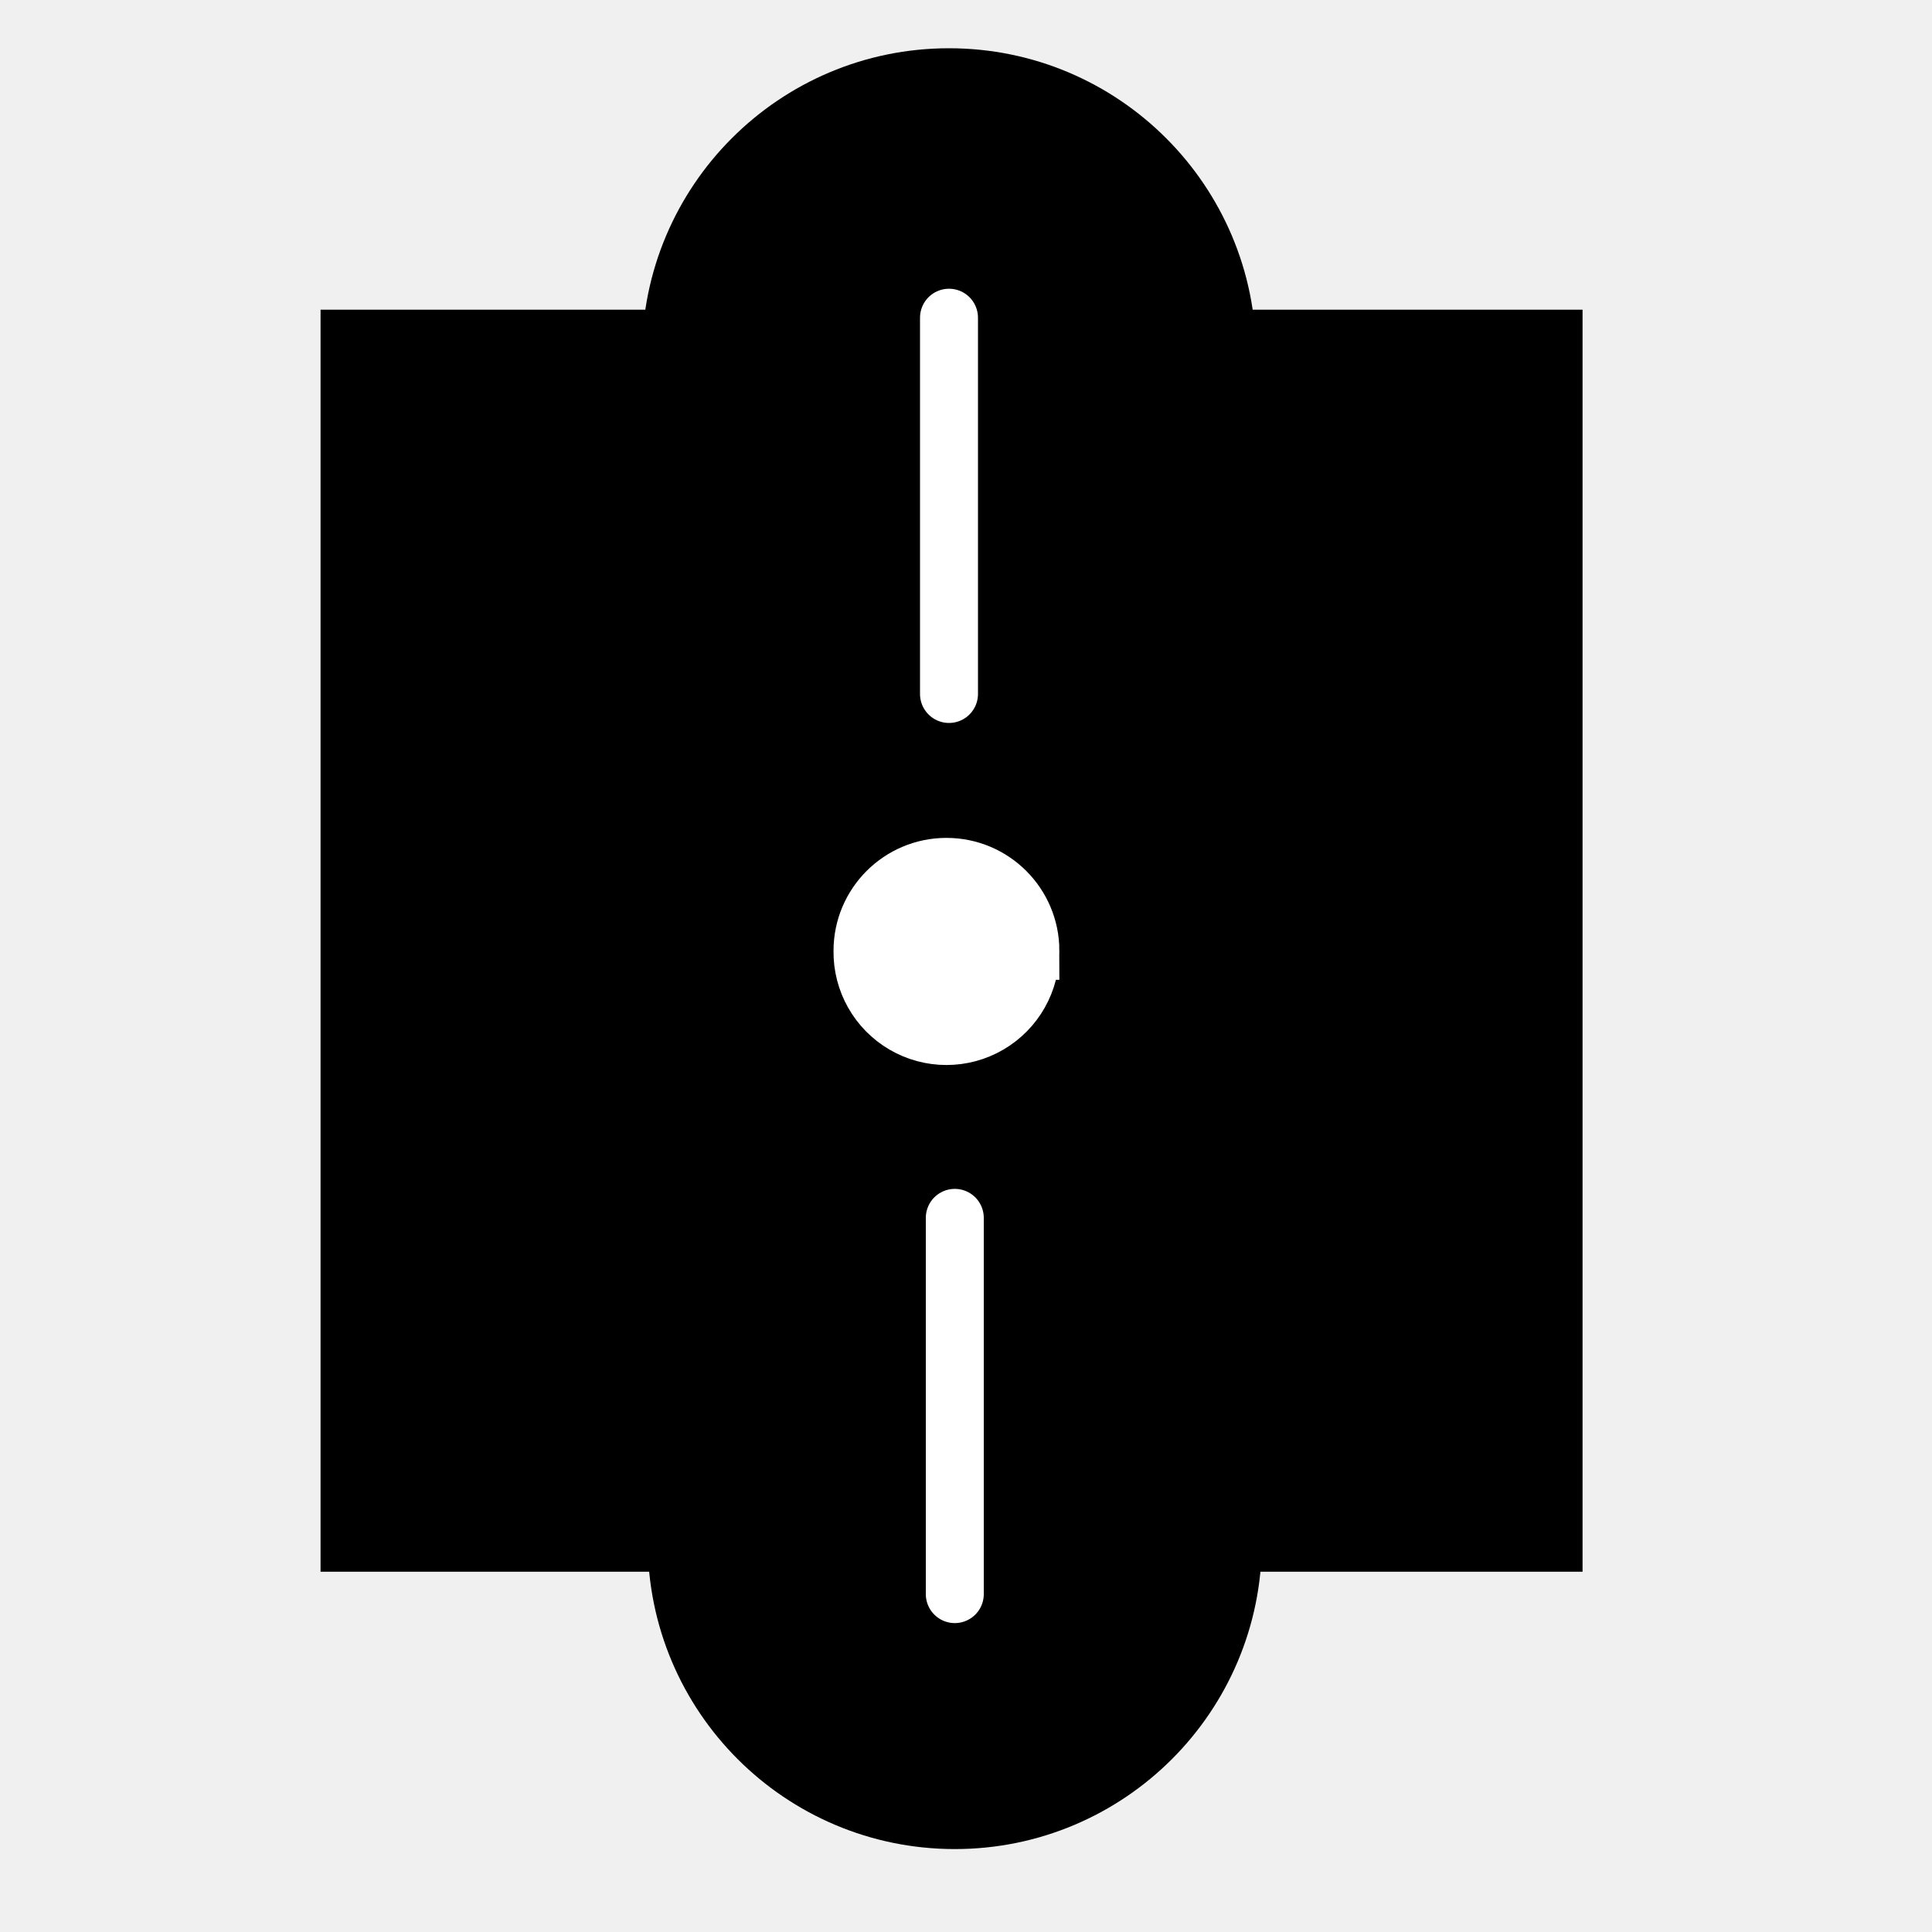
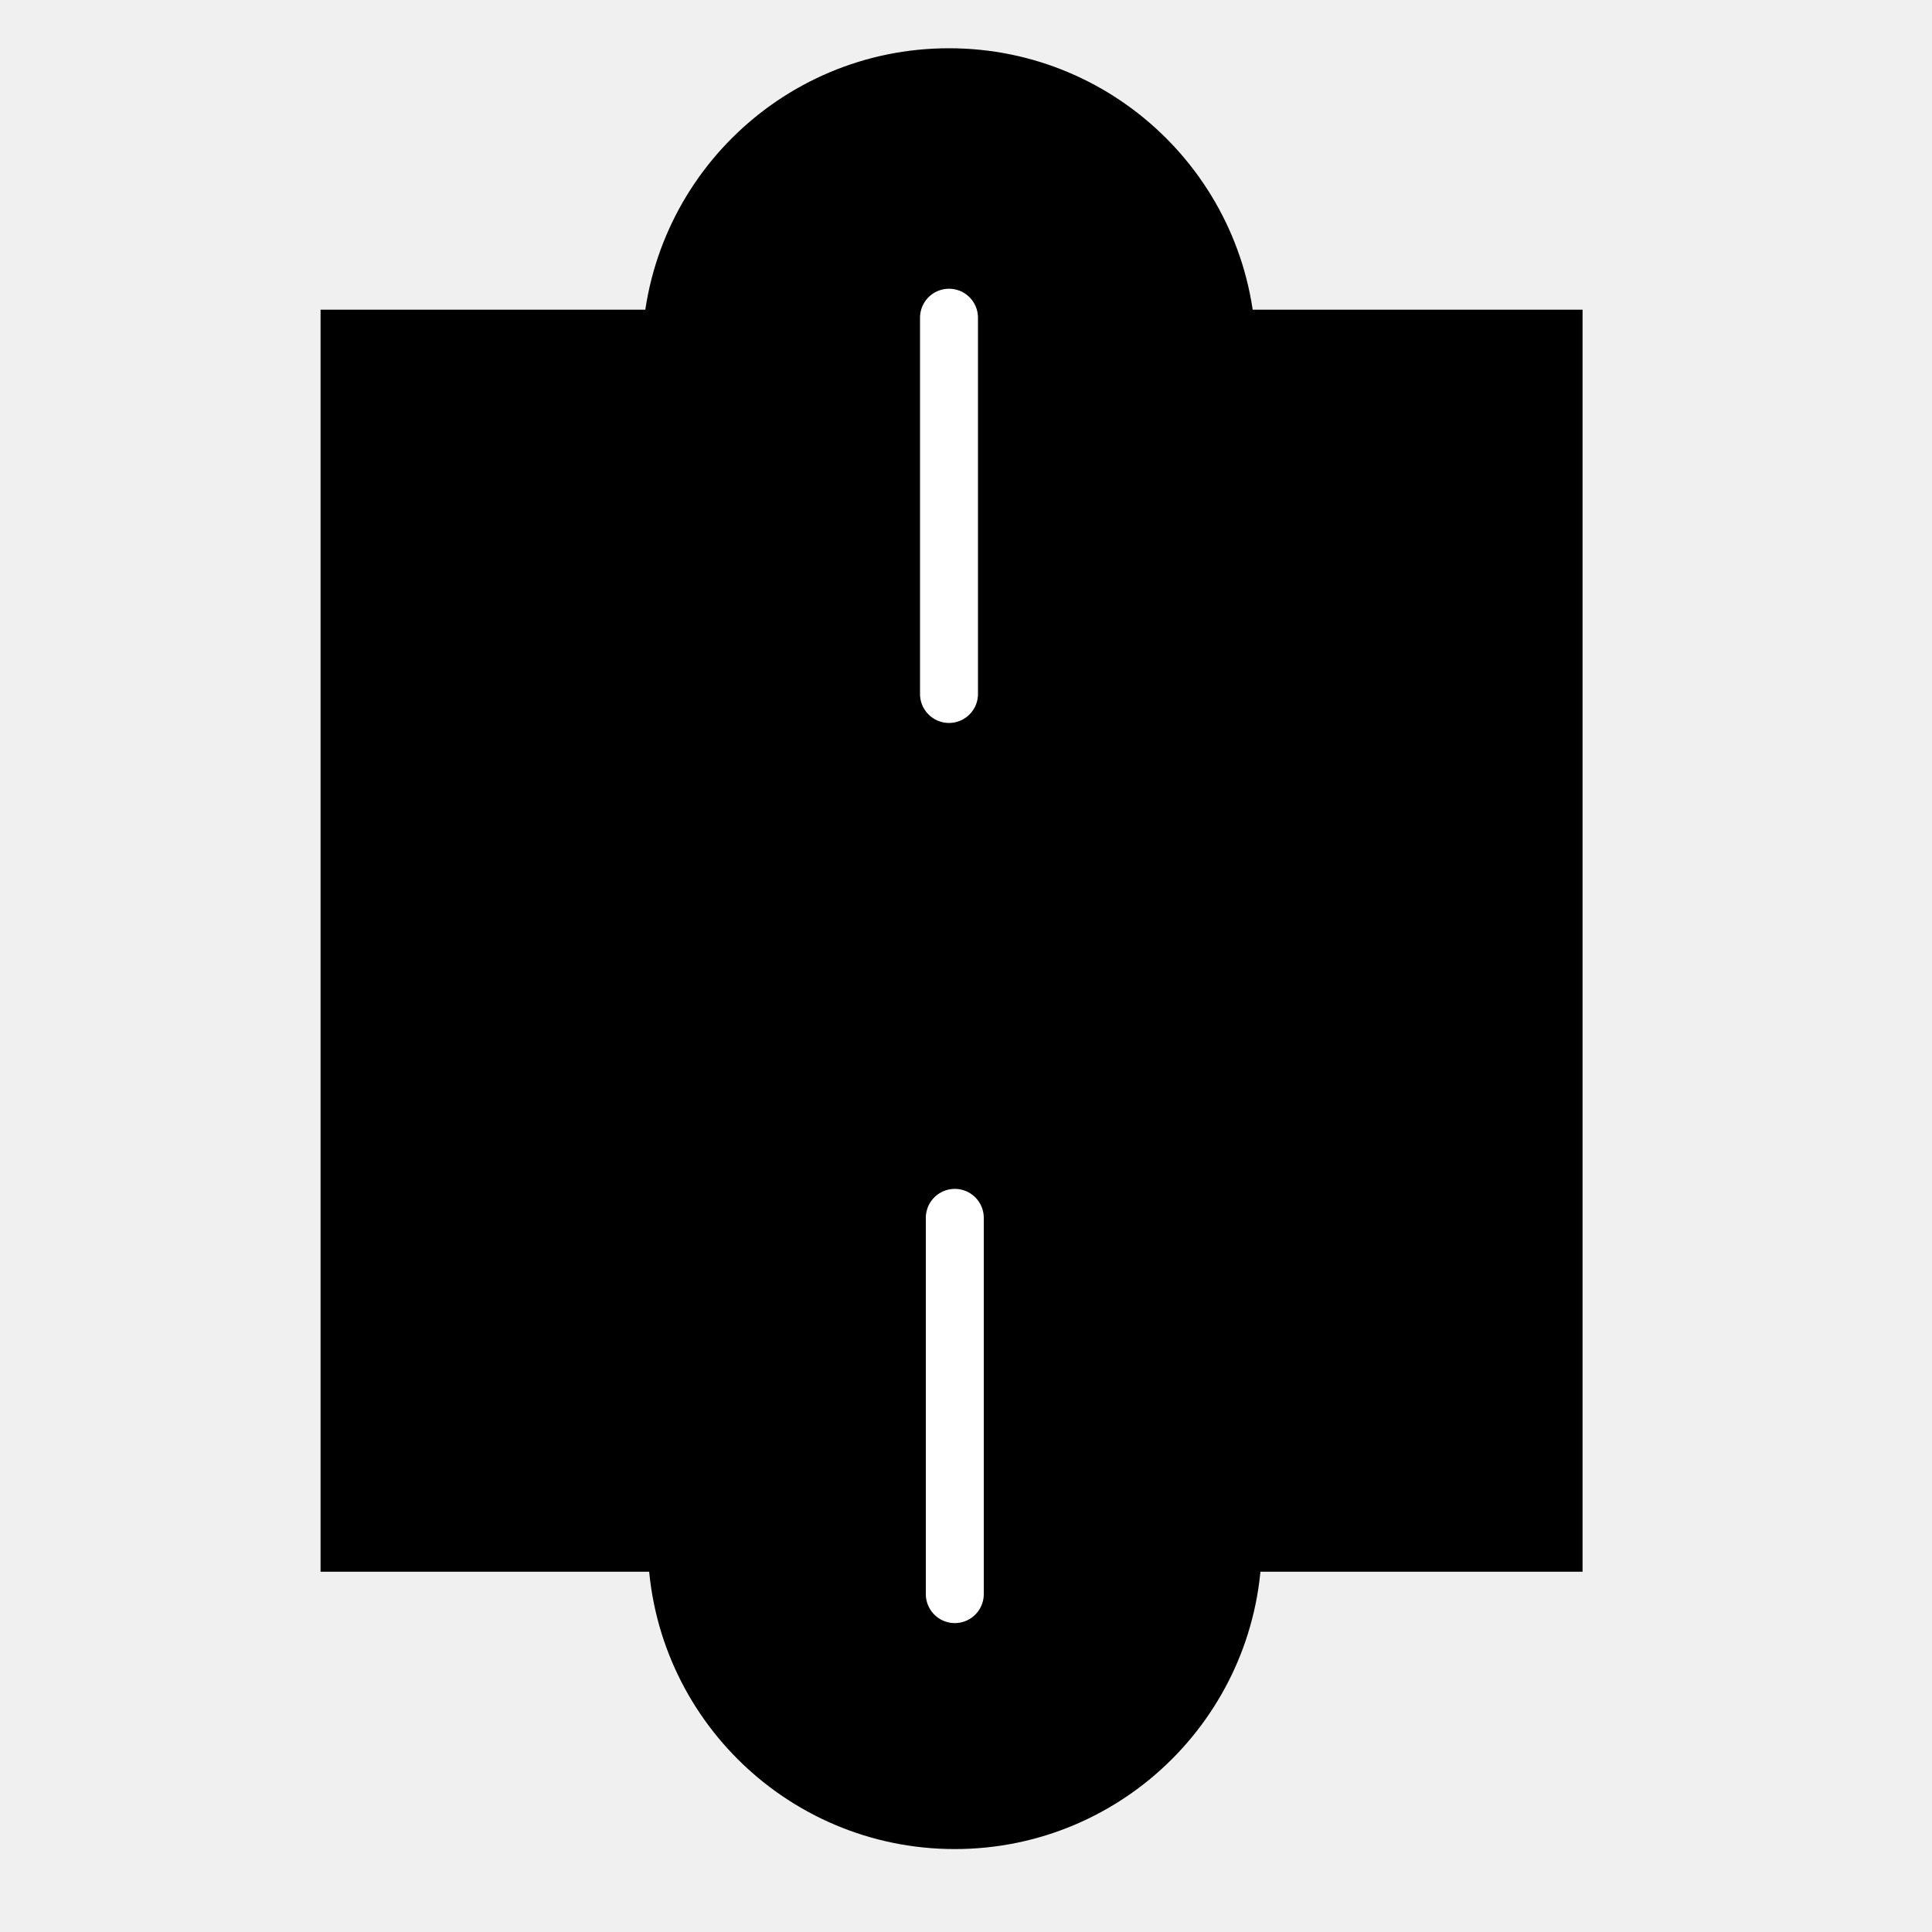
<svg xmlns="http://www.w3.org/2000/svg" width="100" height="100" version="1.0">
  <path d="M18.857-81.048h62.321v62.321H18.857z" style="fill:#000;fill-opacity:1;stroke:#000;stroke-width:3;stroke-linecap:round;stroke-linejoin:miter;stroke-miterlimit:4;stroke-opacity:1;stroke-dasharray:none" transform="rotate(90 .346 -.981)" />
-   <path d="M153.814 30.508c0 7.957-6.45 14.407-14.407 14.407S125 38.465 125 30.508c0-7.956 6.45-14.406 14.407-14.406 7.956 0 14.407 6.45 14.407 14.406z" style="fill:#000;fill-opacity:1;stroke:#000;stroke-width:3.003;stroke-linecap:round;stroke-linejoin:round;stroke-miterlimit:4;stroke-opacity:1;stroke-dasharray:none" transform="matrix(0 -.99906 -.99906 0 79.9 219.09)" />
-   <path d="M153.814 30.508c0 7.957-6.45 14.407-14.407 14.407S125 38.465 125 30.508c0-7.956 6.45-14.406 14.407-14.406 7.956 0 14.407 6.45 14.407 14.406z" style="fill:#000;fill-opacity:1;stroke:#000;stroke-width:3.003;stroke-linecap:round;stroke-linejoin:round;stroke-miterlimit:4;stroke-opacity:1;stroke-dasharray:none" transform="matrix(0 -.99906 -.99906 0 79.6 157.667)" />
+   <path d="M153.814 30.508c0 7.957-6.45 14.407-14.407 14.407S125 38.465 125 30.508s6.45-14.406 14.407-14.406 14.407 6.45 14.407 14.406" style="fill:#000;fill-opacity:1;stroke:#000;stroke-width:3.003;stroke-linecap:round;stroke-linejoin:round;stroke-miterlimit:4;stroke-opacity:1;stroke-dasharray:none" transform="matrix(0 -.99906 -.99906 0 79.9 219.09)" />
+   <path d="M153.814 30.508c0 7.957-6.45 14.407-14.407 14.407S125 38.465 125 30.508s6.45-14.406 14.407-14.406 14.407 6.45 14.407 14.406" style="fill:#000;fill-opacity:1;stroke:#000;stroke-width:3.003;stroke-linecap:round;stroke-linejoin:round;stroke-miterlimit:4;stroke-opacity:1;stroke-dasharray:none" transform="matrix(0 -.99906 -.99906 0 79.6 157.667)" />
  <path d="M50.055 83.838V64.363m-.3-27.116V17.772" style="fill:#000;fill-opacity:1;stroke:#fff;stroke-width:3;stroke-linecap:round;stroke-linejoin:miter;stroke-miterlimit:4;stroke-opacity:1;stroke-dasharray:none" transform="translate(-.635 -1.327)" />
-   <path d="M-11.386 43.821a4.345 4.345 0 1 1-8.689 0 4.345 4.345 0 1 1 8.69 0z" style="fill:#fff;fill-opacity:1;stroke:#fff;stroke-width:3;stroke-linecap:round;stroke-linejoin:miter;stroke-miterlimit:4;stroke-opacity:1;stroke-dasharray:none" transform="translate(64.718 5.393)" />
</svg>
